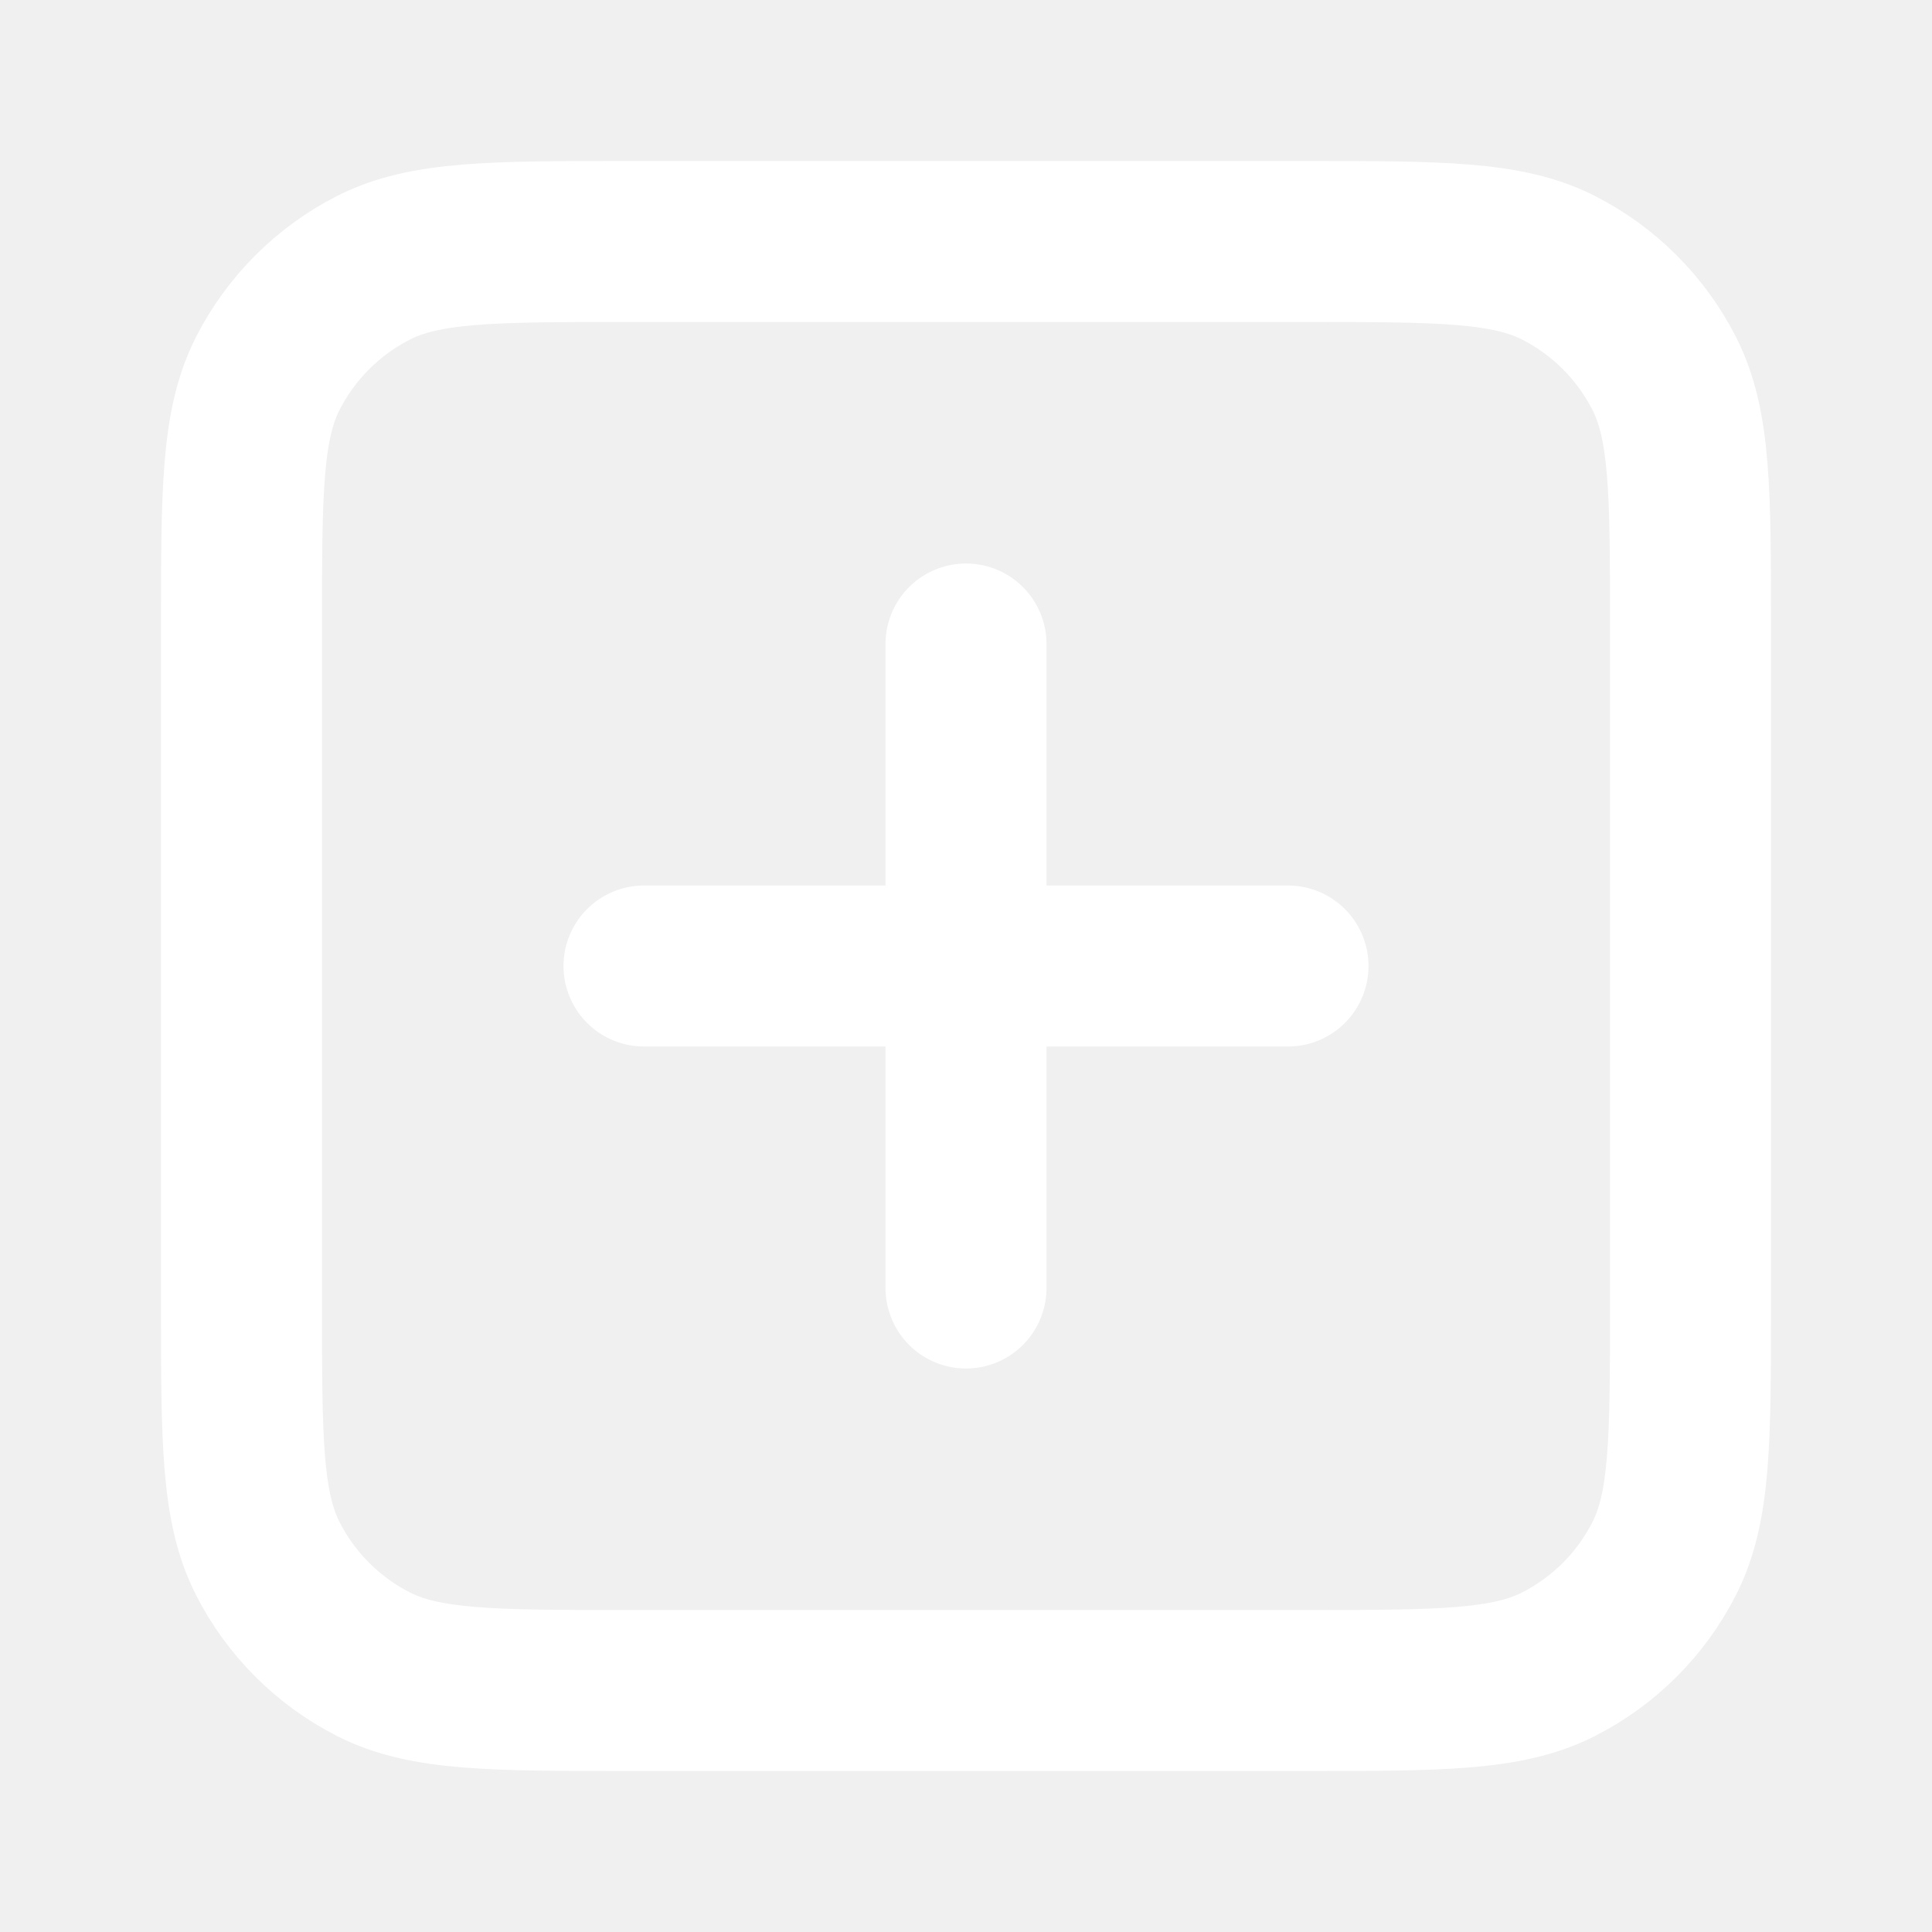
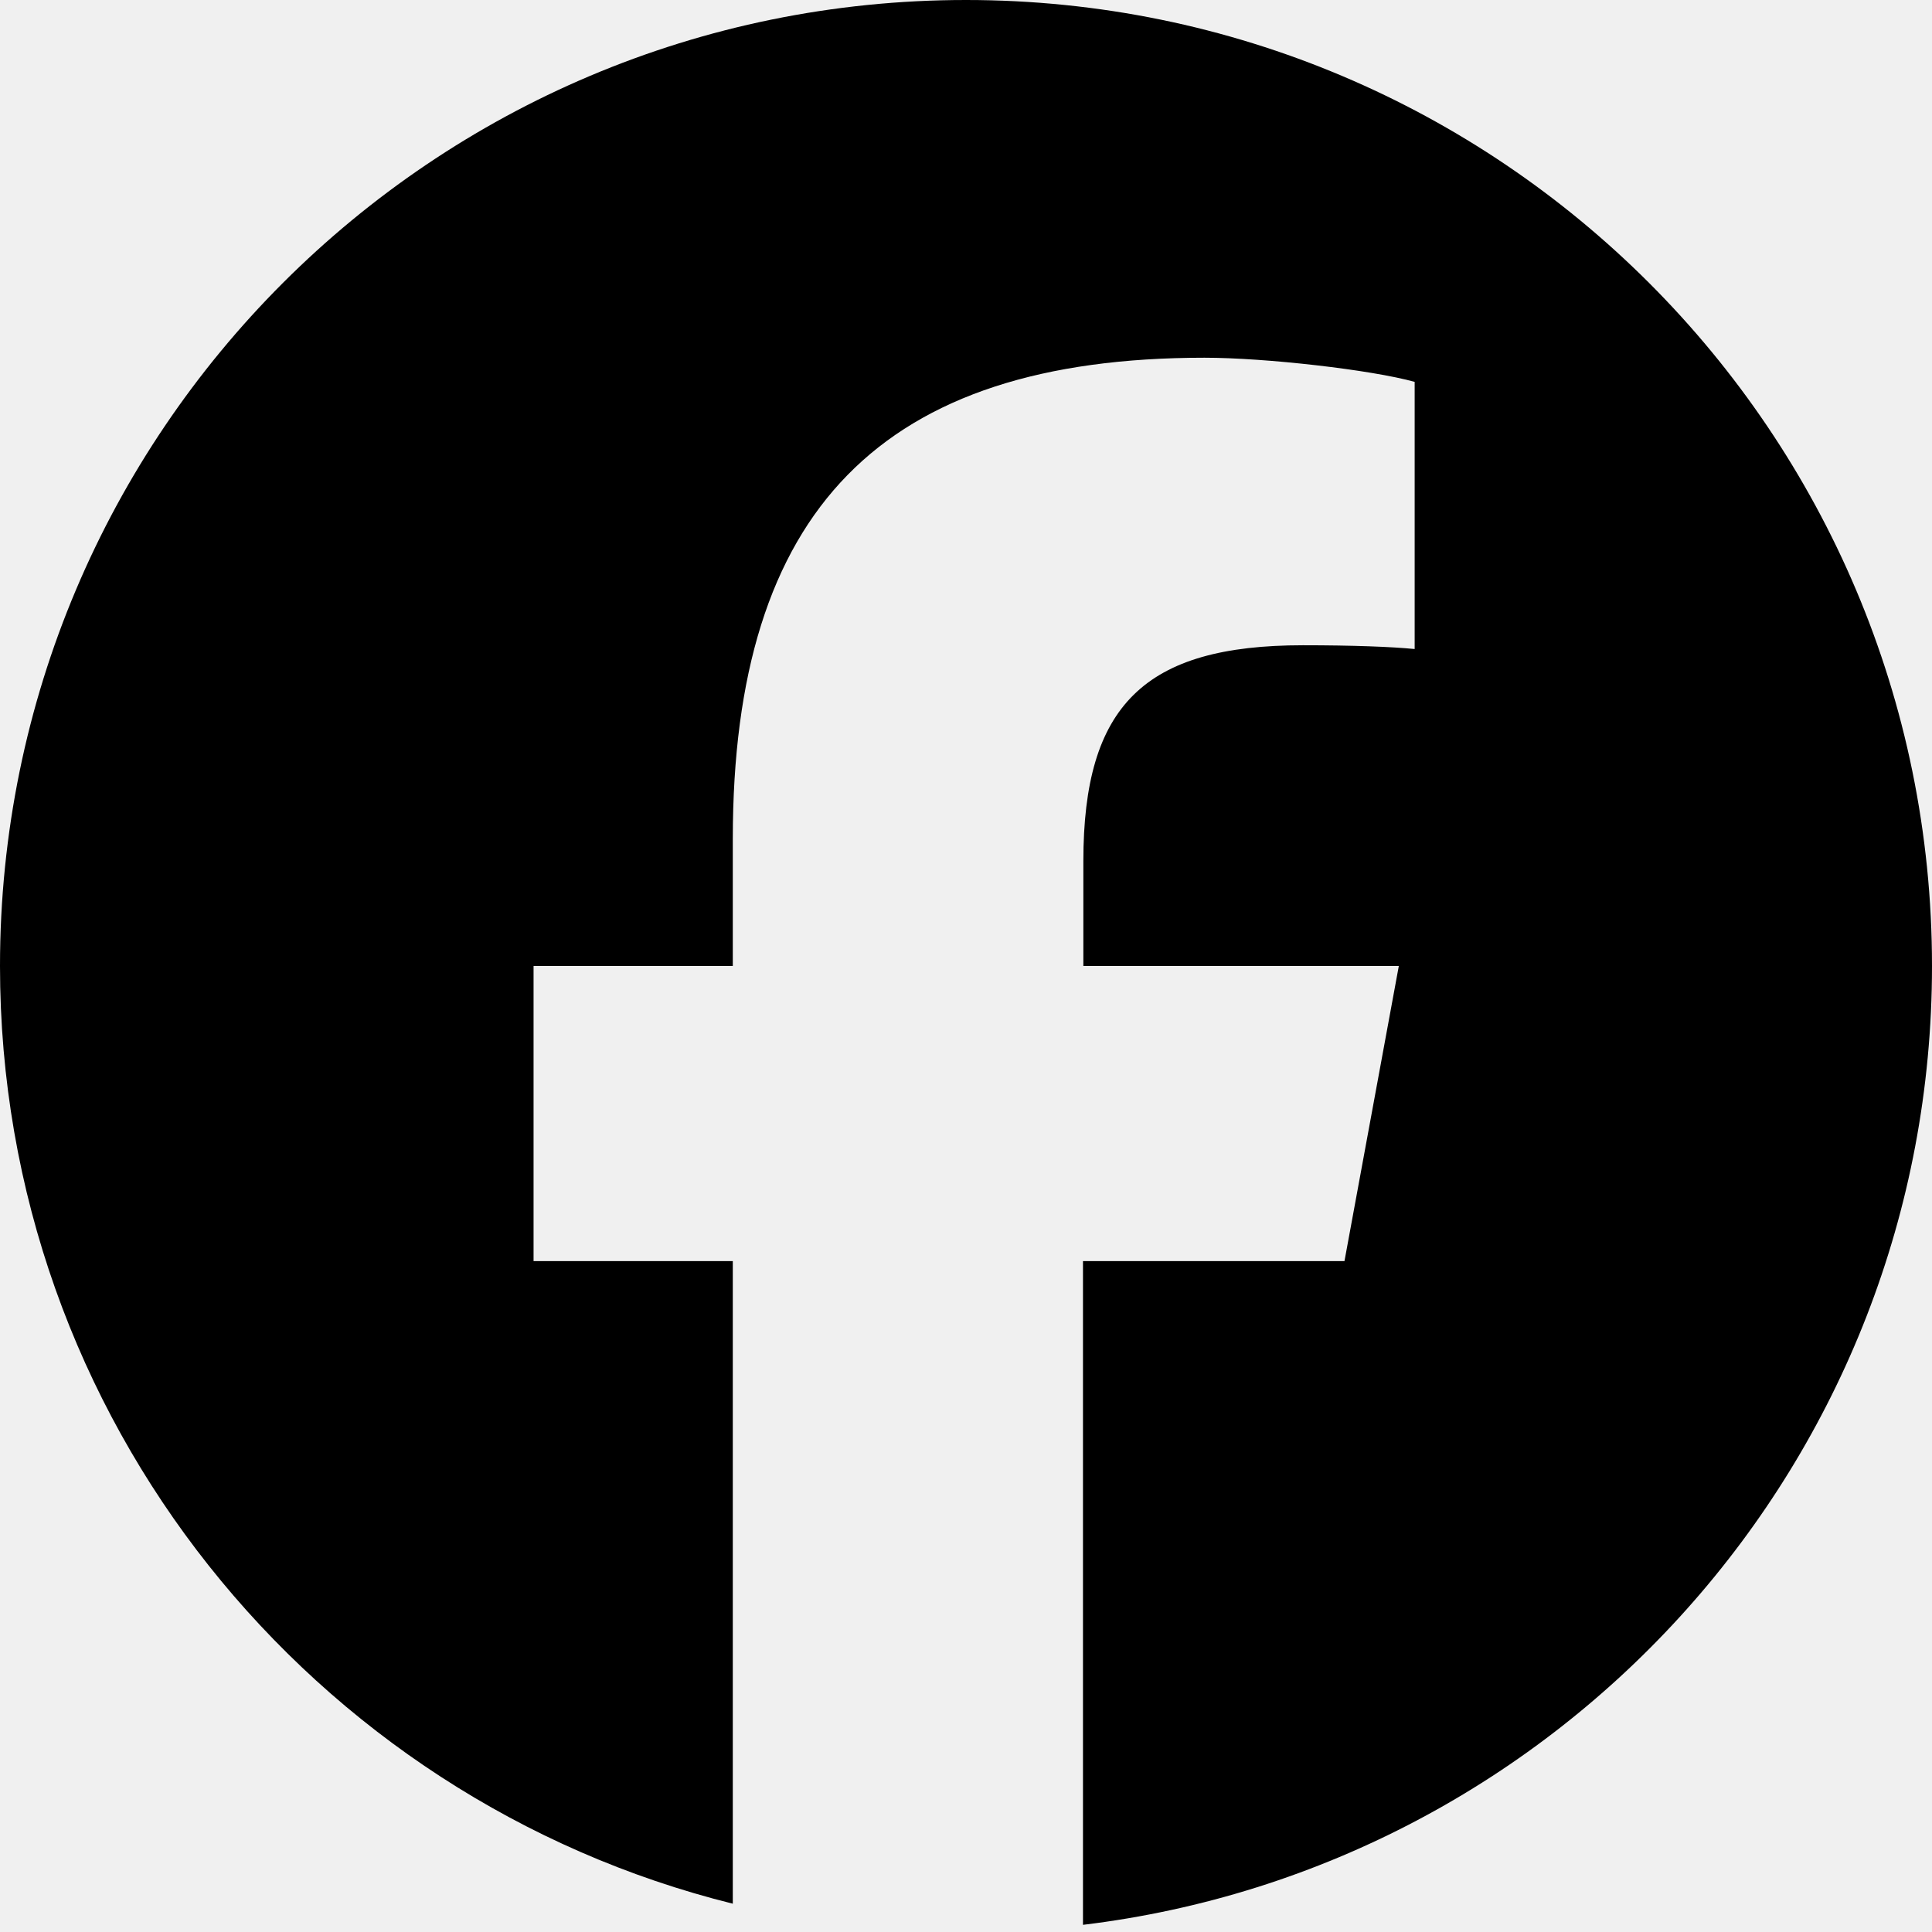
- <svg xmlns="http://www.w3.org/2000/svg" width="24" height="24" viewBox="0 0 24 24" fill="none">
-   <path d="M12 8V16M8 12H16M7.8 21H16.2C17.88 21 18.72 21 19.362 20.673C19.927 20.385 20.385 19.927 20.673 19.362C21 18.72 21 17.88 21 16.2V7.8C21 6.12 21 5.28 20.673 4.638C20.385 4.074 19.927 3.615 19.362 3.327C18.72 3 17.88 3 16.2 3H7.8C6.12 3 5.28 3 4.638 3.327C4.074 3.615 3.615 4.074 3.327 4.638C3 5.28 3 6.12 3 7.8V16.2C3 17.88 3 18.72 3.327 19.362C3.615 19.927 4.074 20.385 4.638 20.673C5.28 21 6.12 21 7.8 21Z" stroke="white" stroke-width="2" stroke-linecap="round" stroke-linejoin="round" />
+ <svg xmlns="http://www.w3.org/2000/svg" viewBox="0 0 512 512">
+   <path d="M512 256C512 114.6 397.4 0 256 0S0 114.6 0 256C0 376 82.7 476.8 194.2 504.5V334.2H141.4V256h52.8V222.3c0-87.1 39.4-127.5 125-127.5c16.2 0 44.2 3.2 55.7 6.4V172c-6-.6-16.5-1-29.6-1c-42 0-58.2 15.9-58.2 57.2V256h83.6l-14.4 78.2H287V510.1C413.8 494.8 512 386.9 512 256h0z" />
</svg>
